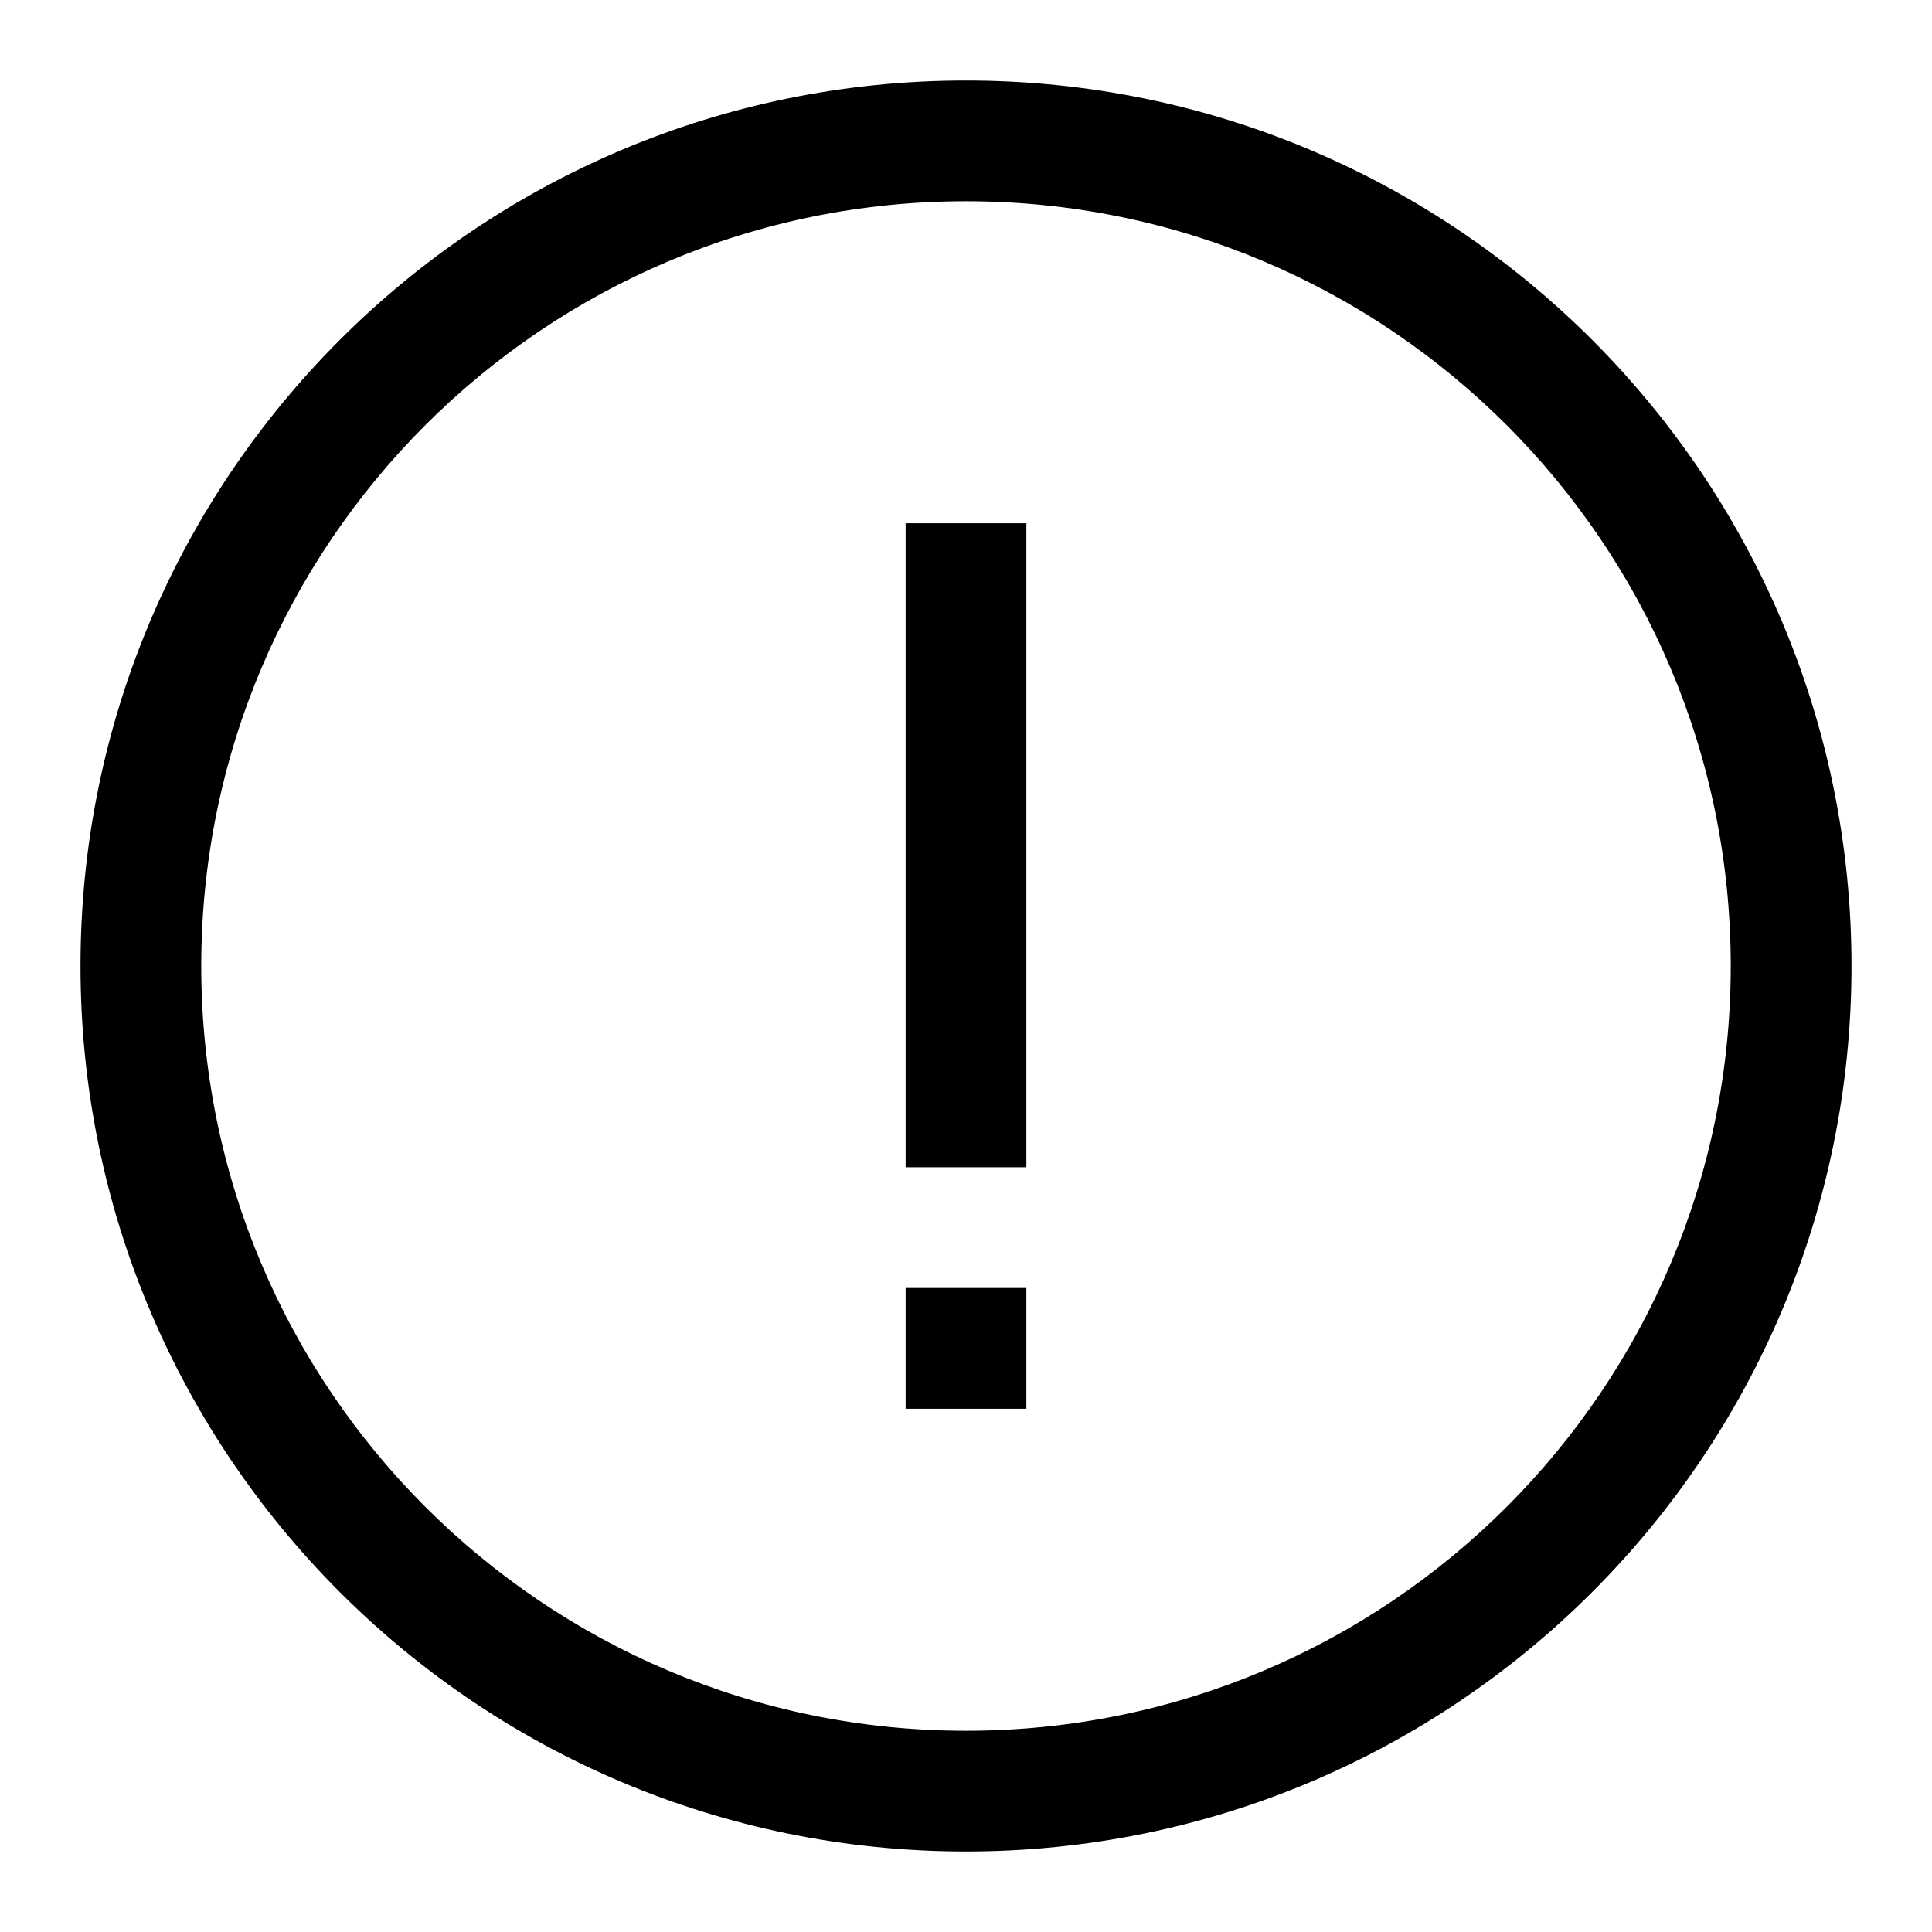
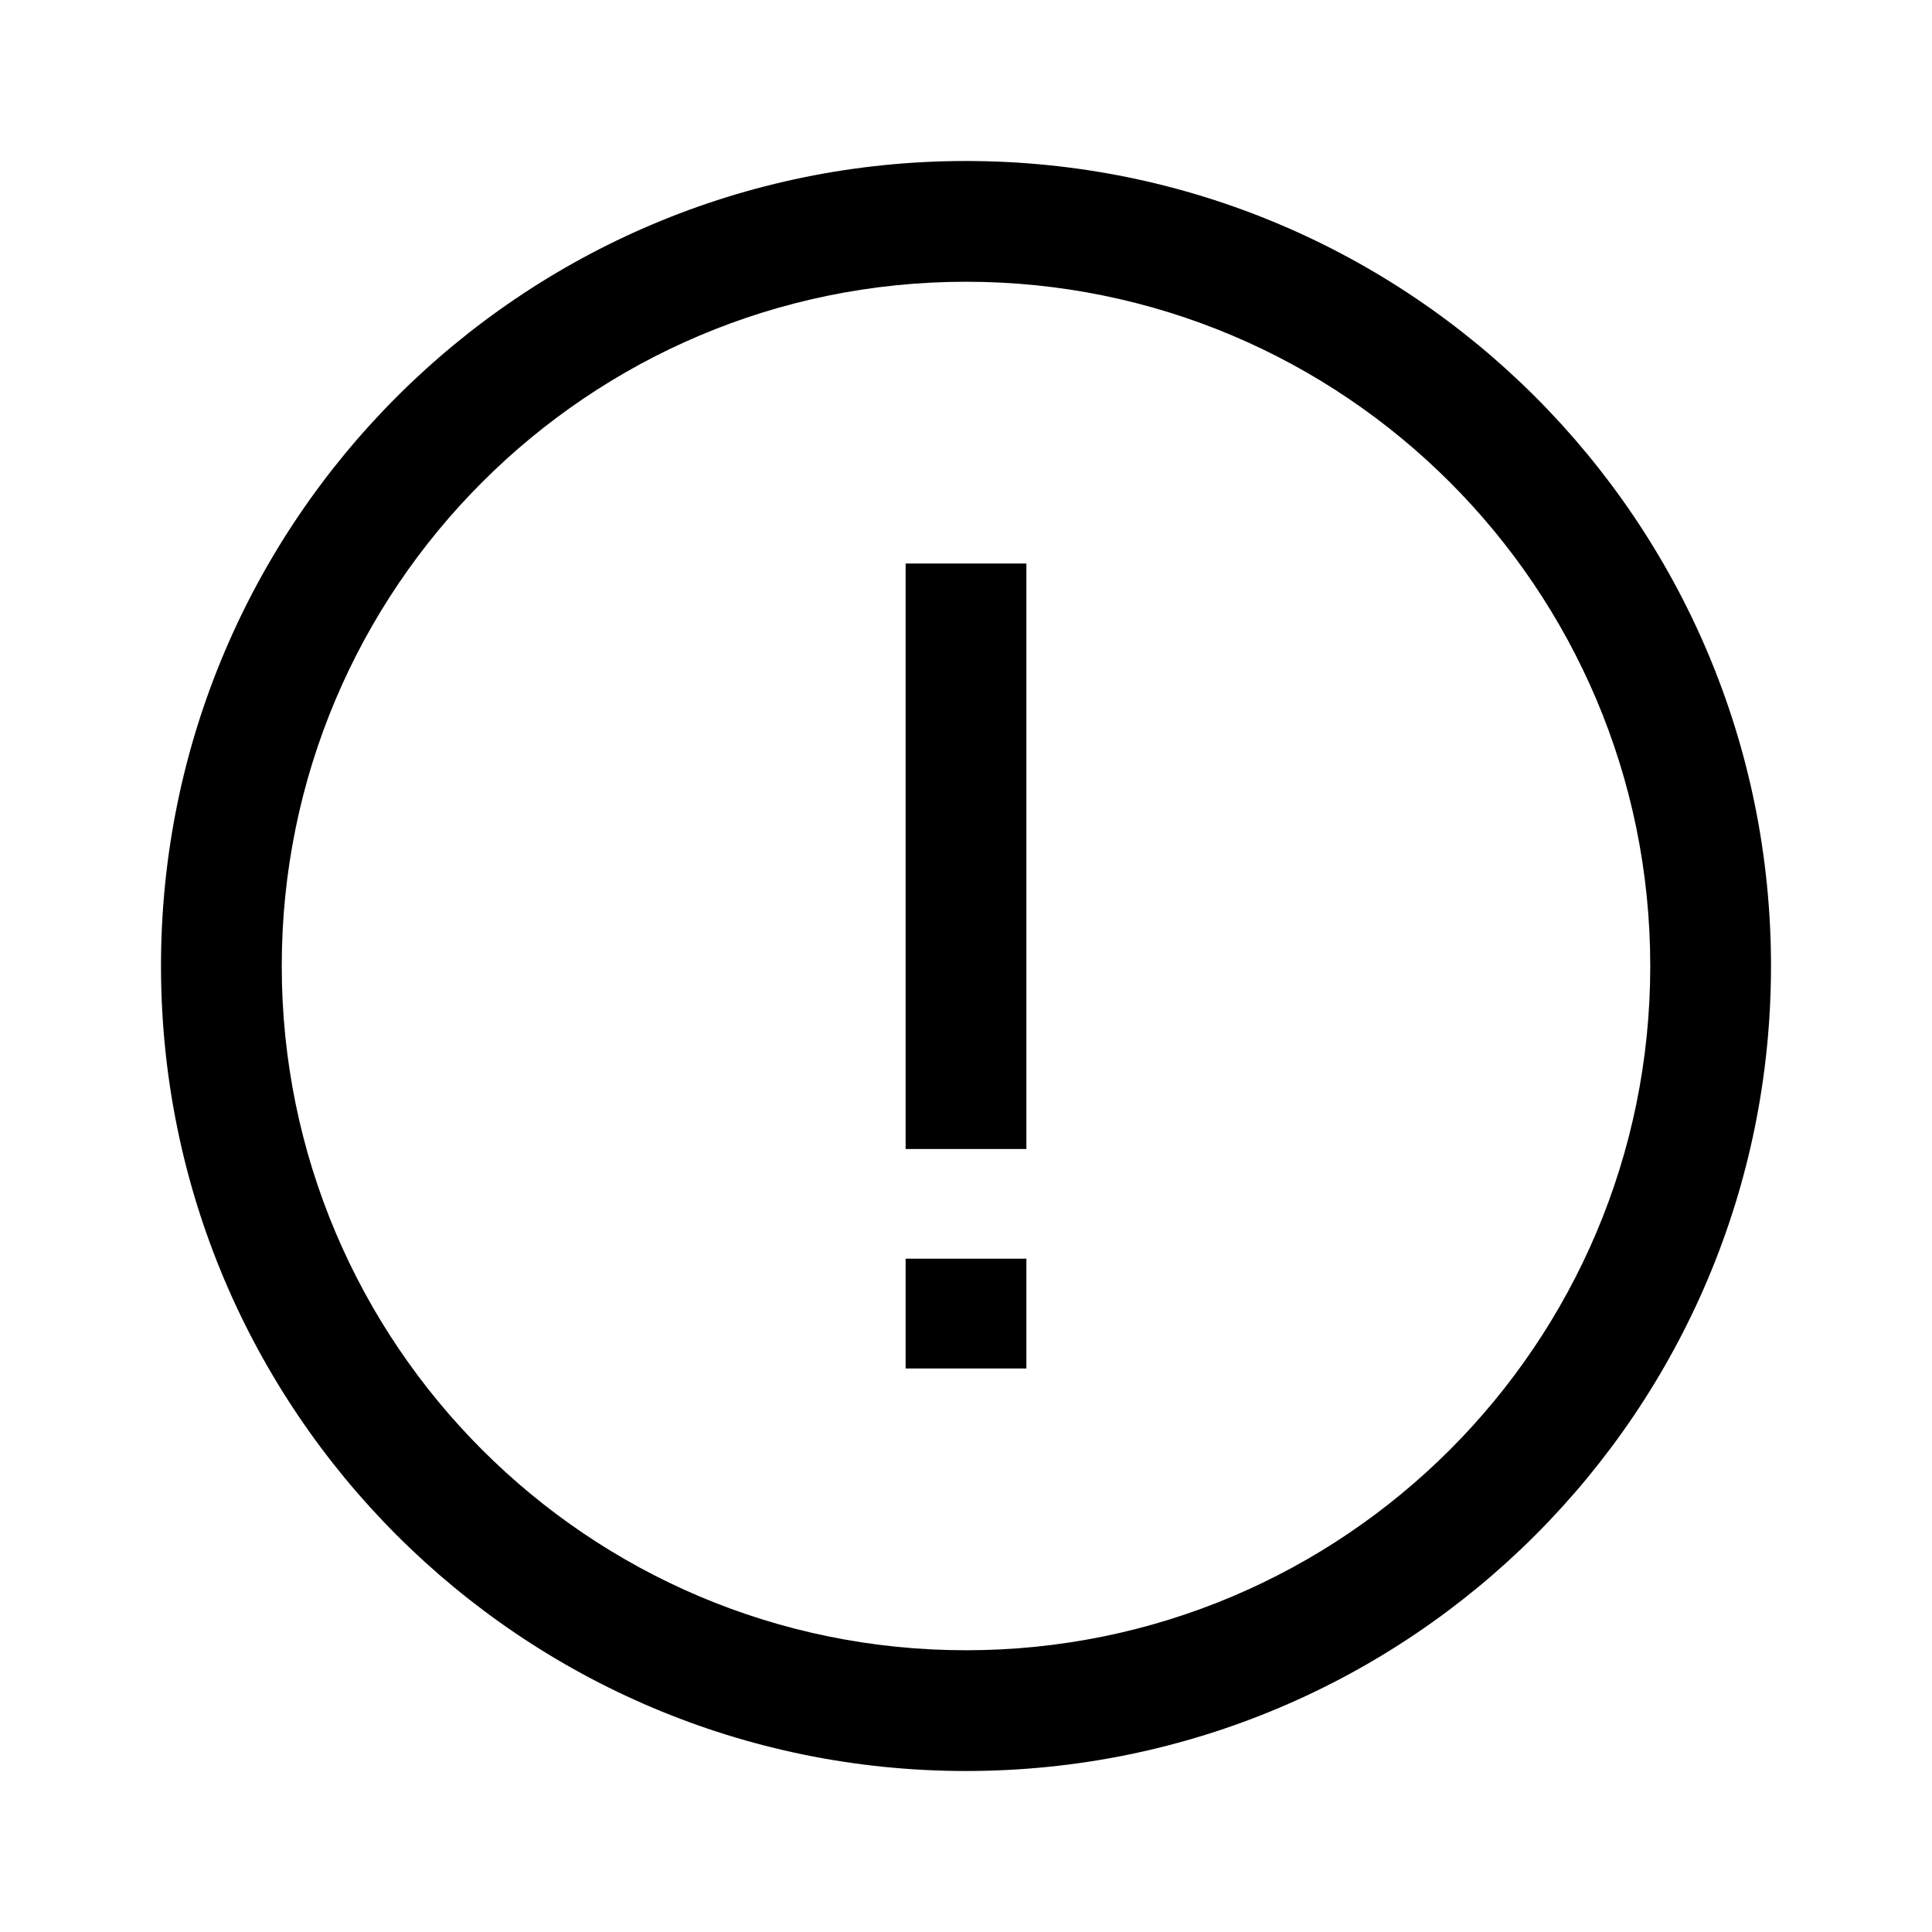
<svg xmlns="http://www.w3.org/2000/svg" width="24" height="24" viewBox="0 0 24 24" fill="none">
-   <path d="M11.25 6.5V14.5H12.75V6.5H11.25Z" fill="black" />
-   <path d="M11.25 16L11.25 17.5H12.75L12.75 16H11.25Z" fill="black" />
-   <path d="M23 12C23 18.075 18.075 23 12 23C5.925 23 1 18.075 1 12C1 5.925 5.925 1 12 1C18.075 1 23 5.925 23 12ZM21.5 12C21.5 6.753 17.247 2.5 12 2.5C6.753 2.5 2.5 6.753 2.5 12C2.5 17.247 6.753 21.5 12 21.5C17.247 21.5 21.5 17.247 21.5 12Z" fill="black" />
+   <path d="M20.5 12C20.5 7.306 16.694 3.5 12 3.5C7.306 3.5 3.5 7.306 3.5 12C3.5 16.694 7.306 20.5 12 20.5C16.694 20.5 20.5 16.694 20.5 12ZM22 12C22 17.523 17.523 22 12 22C6.477 22 2 17.523 2 12C2 6.477 6.477 2 12 2C17.523 2 22 6.477 22 12ZM12.75 7V14.273H11.25V7H12.75ZM12.75 15.636V17H11.25V15.636H12.75Z" fill="black" />
</svg>
